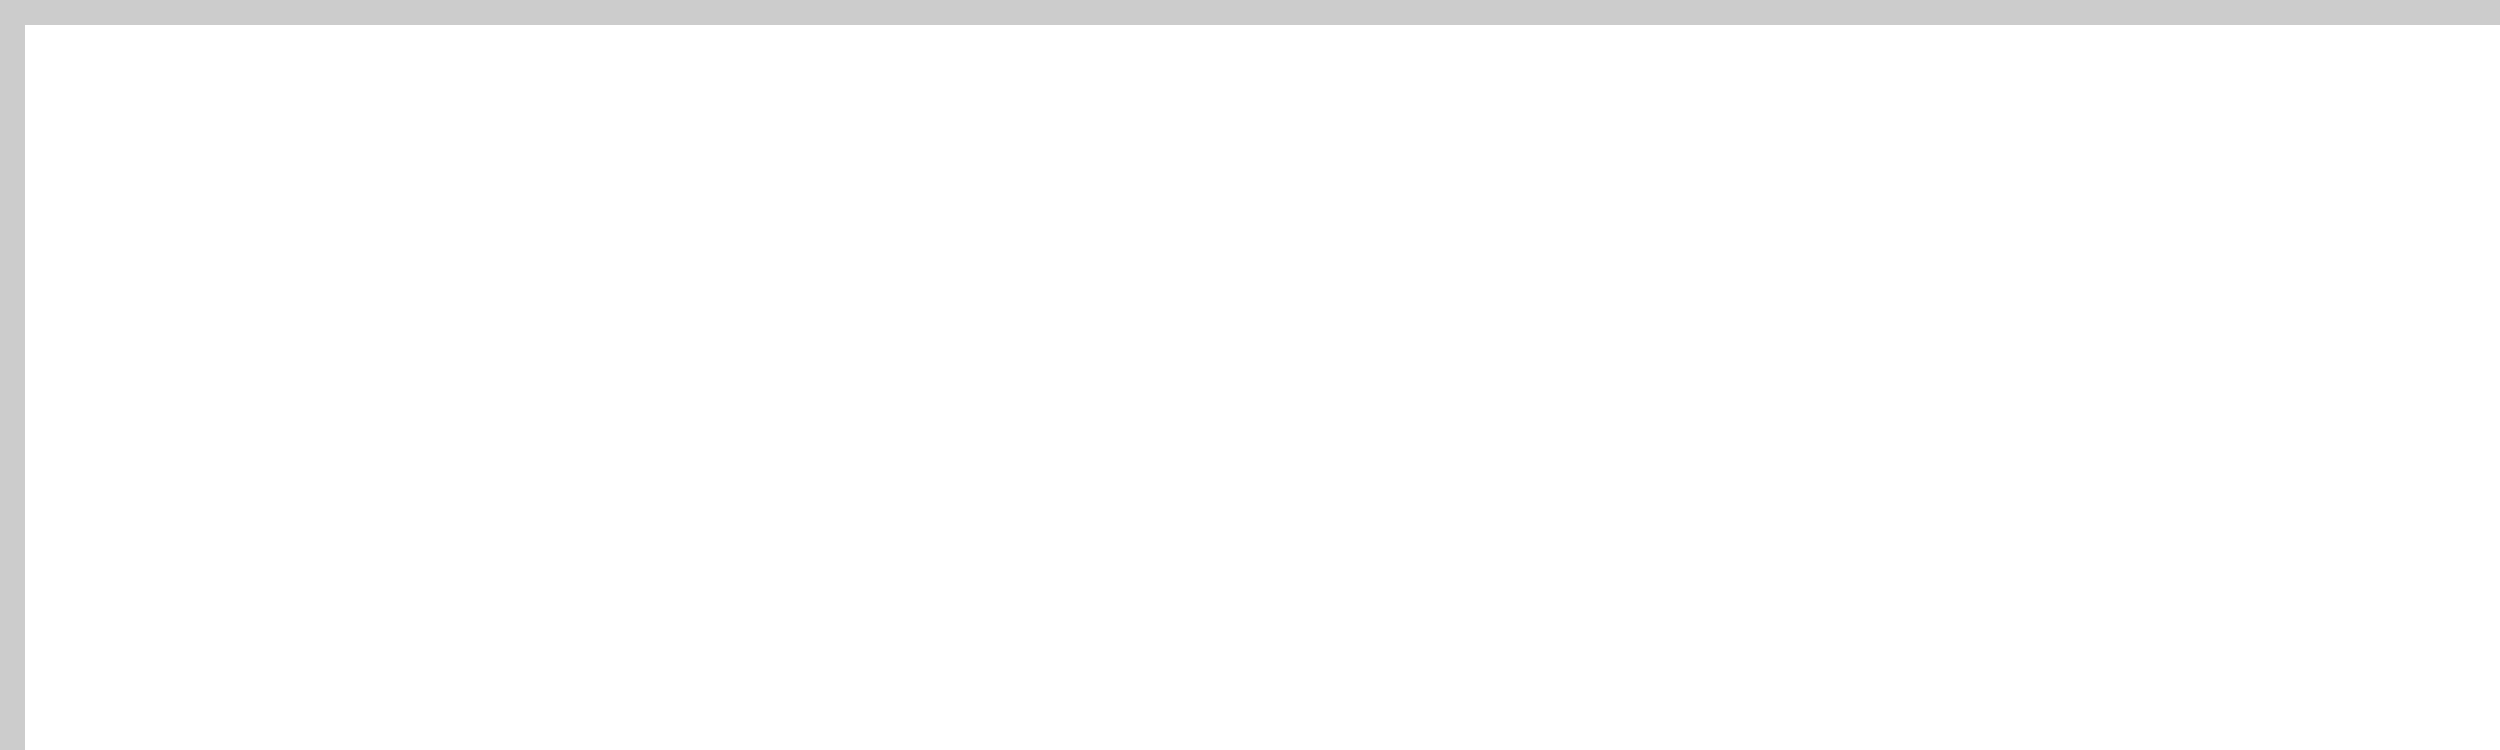
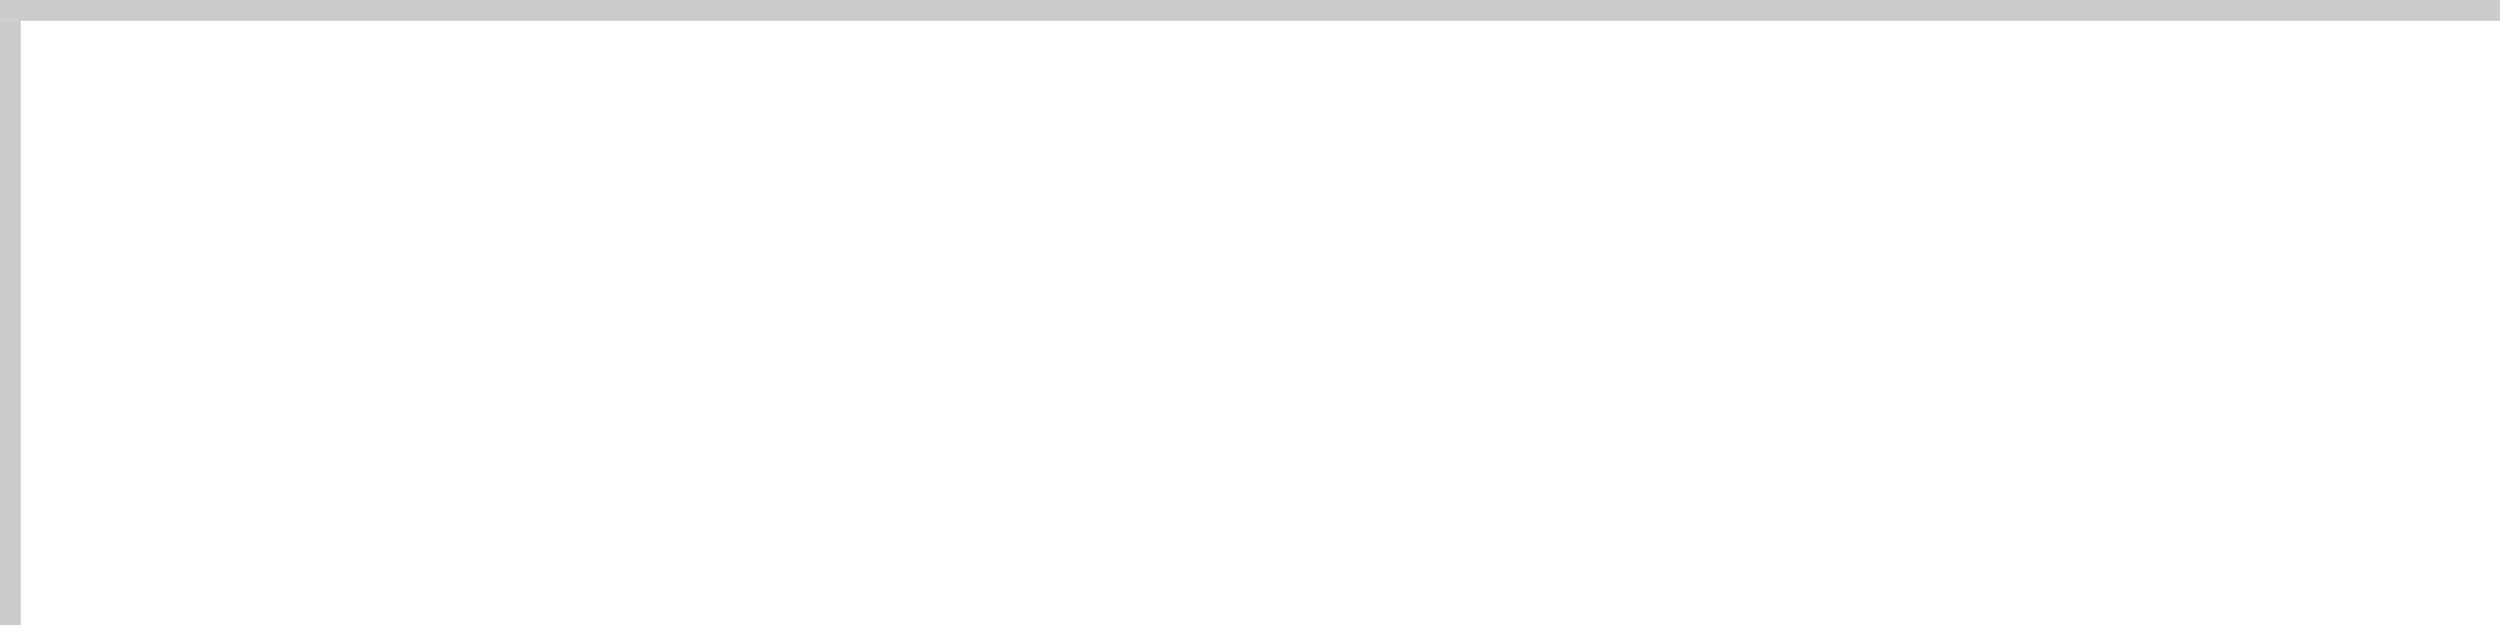
- <svg xmlns="http://www.w3.org/2000/svg" version="1.1" width="100px" height="30px" viewBox="424 150 100 30">
-   <path d="M 1 1  L 100 1  L 100 30  L 1 30  L 1 1  Z " fill-rule="nonzero" fill="rgba(255, 255, 255, 1)" stroke="none" transform="matrix(1 0 0 1 424 150 )" class="fill" />
-   <path d="M 0.5 1  L 0.5 30  " stroke-width="1" stroke-dasharray="0" stroke="rgba(204, 204, 204, 1)" fill="none" transform="matrix(1 0 0 1 424 150 )" class="stroke" />
-   <path d="M 0 0.5  L 100 0.5  " stroke-width="1" stroke-dasharray="0" stroke="rgba(204, 204, 204, 1)" fill="none" transform="matrix(1 0 0 1 424 150 )" class="stroke" />
+ <svg xmlns="http://www.w3.org/2000/svg" version="1.1" width="120px" height="30px" viewBox="104 90 120 30">
+   <path d="M 1 1  L 120 1  L 120 30  L 1 30  L 1 1  Z " fill-rule="nonzero" fill="rgba(255, 255, 255, 1)" stroke="none" transform="matrix(1 0 0 1 104 90 )" class="fill" />
+   <path d="M 0.5 1  L 0.5 30  " stroke-width="1" stroke-dasharray="0" stroke="rgba(204, 204, 204, 1)" fill="none" transform="matrix(1 0 0 1 104 90 )" class="stroke" />
+   <path d="M 0 0.5  L 120 0.5  " stroke-width="1" stroke-dasharray="0" stroke="rgba(204, 204, 204, 1)" fill="none" transform="matrix(1 0 0 1 104 90 )" class="stroke" />
</svg>
